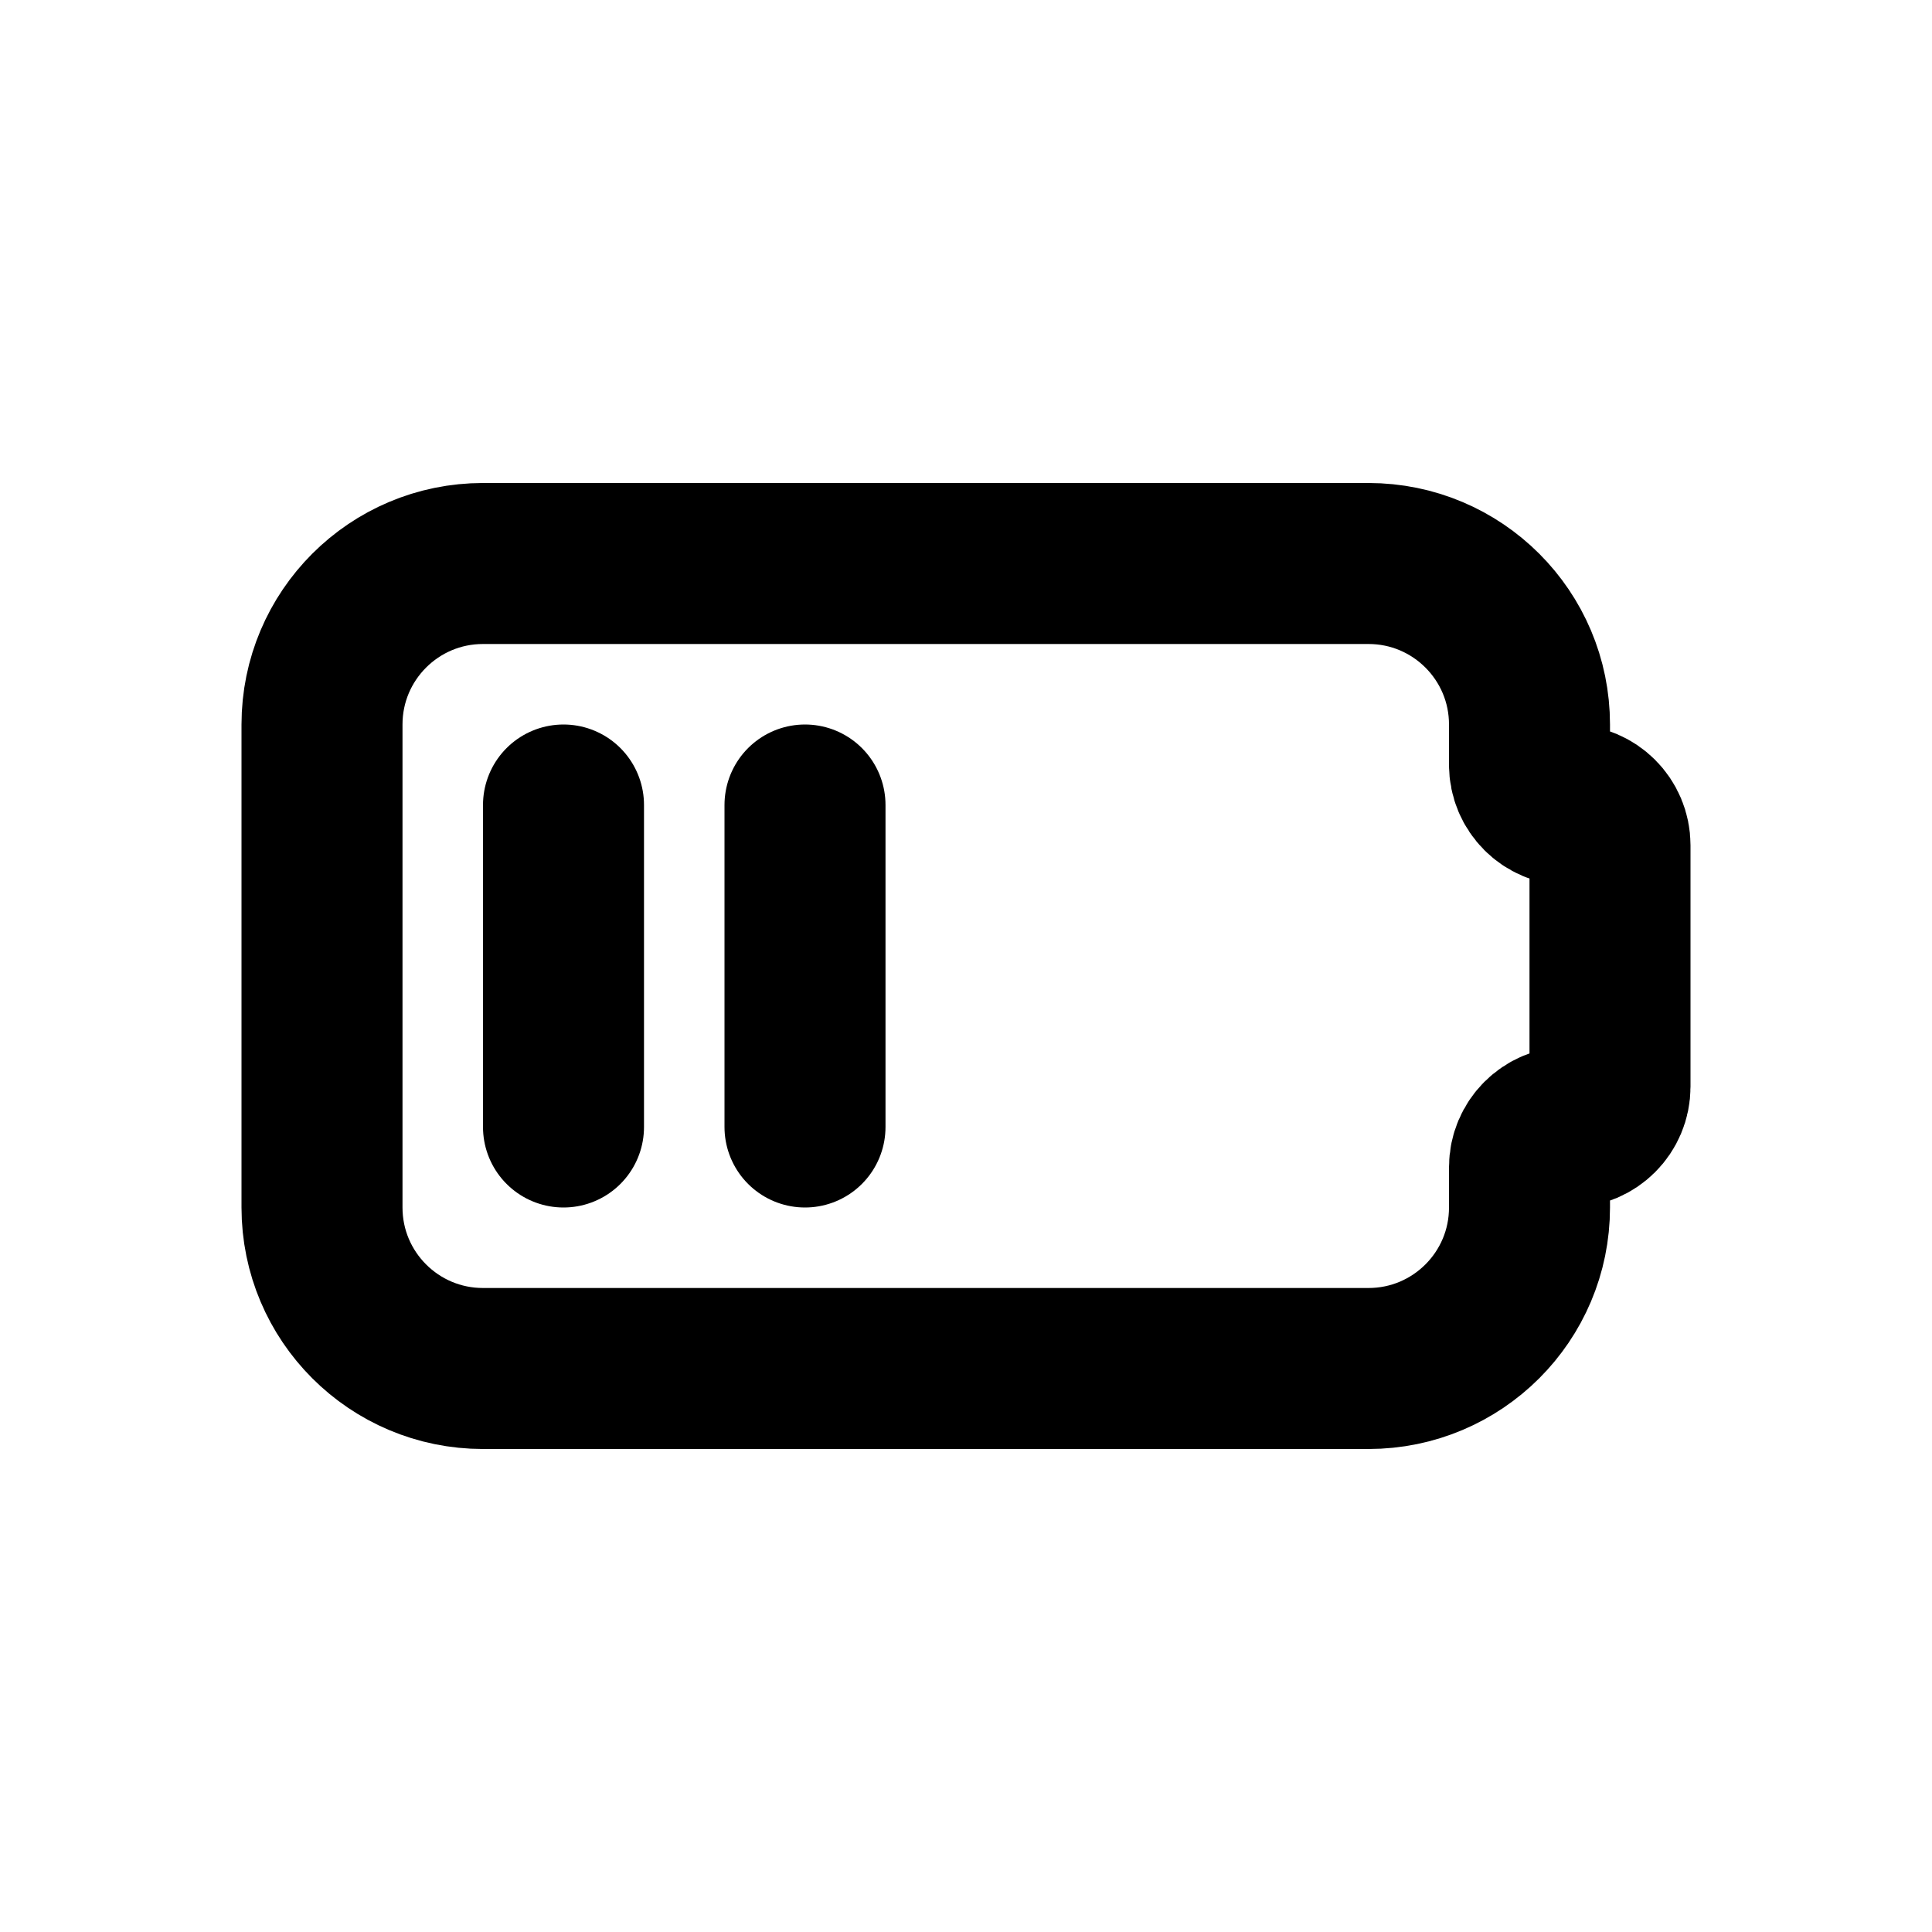
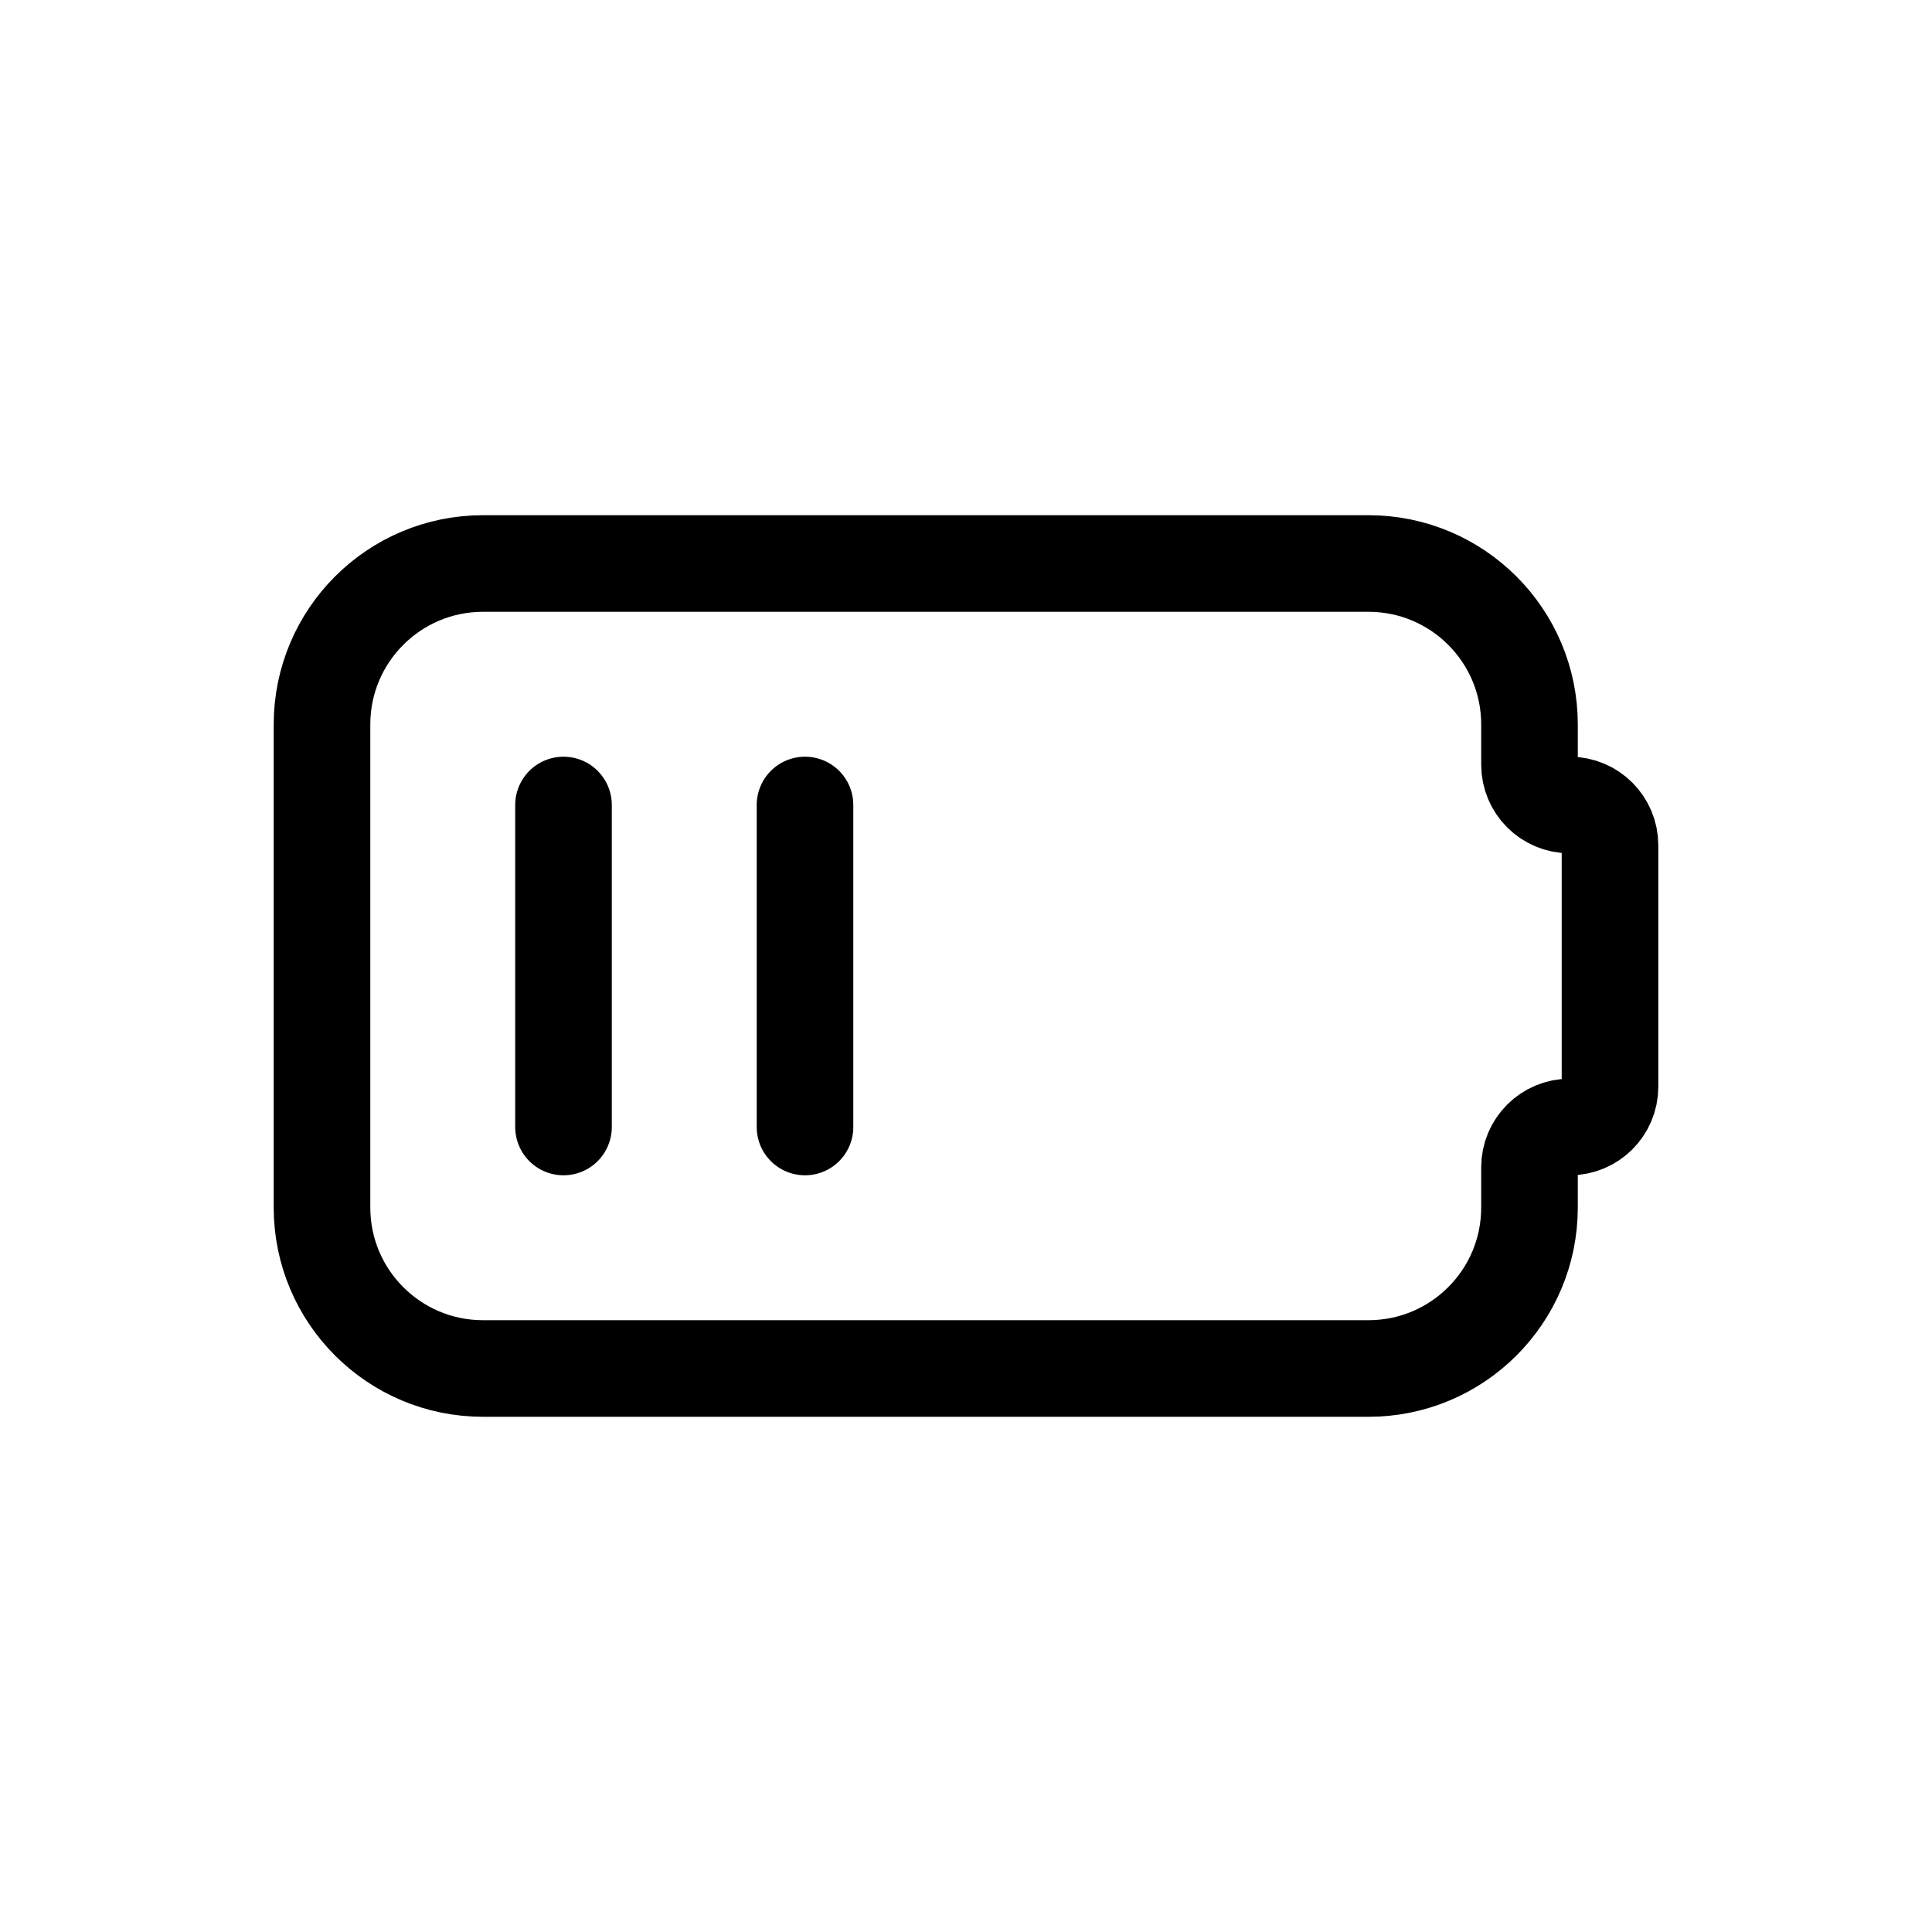
- <svg xmlns="http://www.w3.org/2000/svg" class="icon icon-tabler icon-tabler-battery-2 mr-2" width="24" height="24" viewBox="0 0 24 24" stroke-width="2" stroke="currentColor" fill="none" stroke-linecap="round" stroke-linejoin="round">
+ <svg xmlns="http://www.w3.org/2000/svg" class="icon icon-tabler icon-tabler-battery-2 mr-2" width="24" height="24" viewBox="0 0 24 24" stroke-width="1.2" stroke="currentColor" fill="none" stroke-linecap="round" stroke-linejoin="round">
  <path stroke="none" d="M0 0h24v24H0z" fill="none" />
  <path d="M6 7h11a2 2 0 0 1 2 2v.5a.5 .5 0 0 0 .5 .5a.5 .5 0 0 1 .5 .5v3a.5 .5 0 0 1 -.5 .5a.5 .5 0 0 0 -.5 .5v.5a2 2 0 0 1 -2 2h-11a2 2 0 0 1 -2 -2v-6a2 2 0 0 1 2 -2" />
  <path d="M7 10l0 4" />
  <path d="M10 10l0 4" />
</svg>
